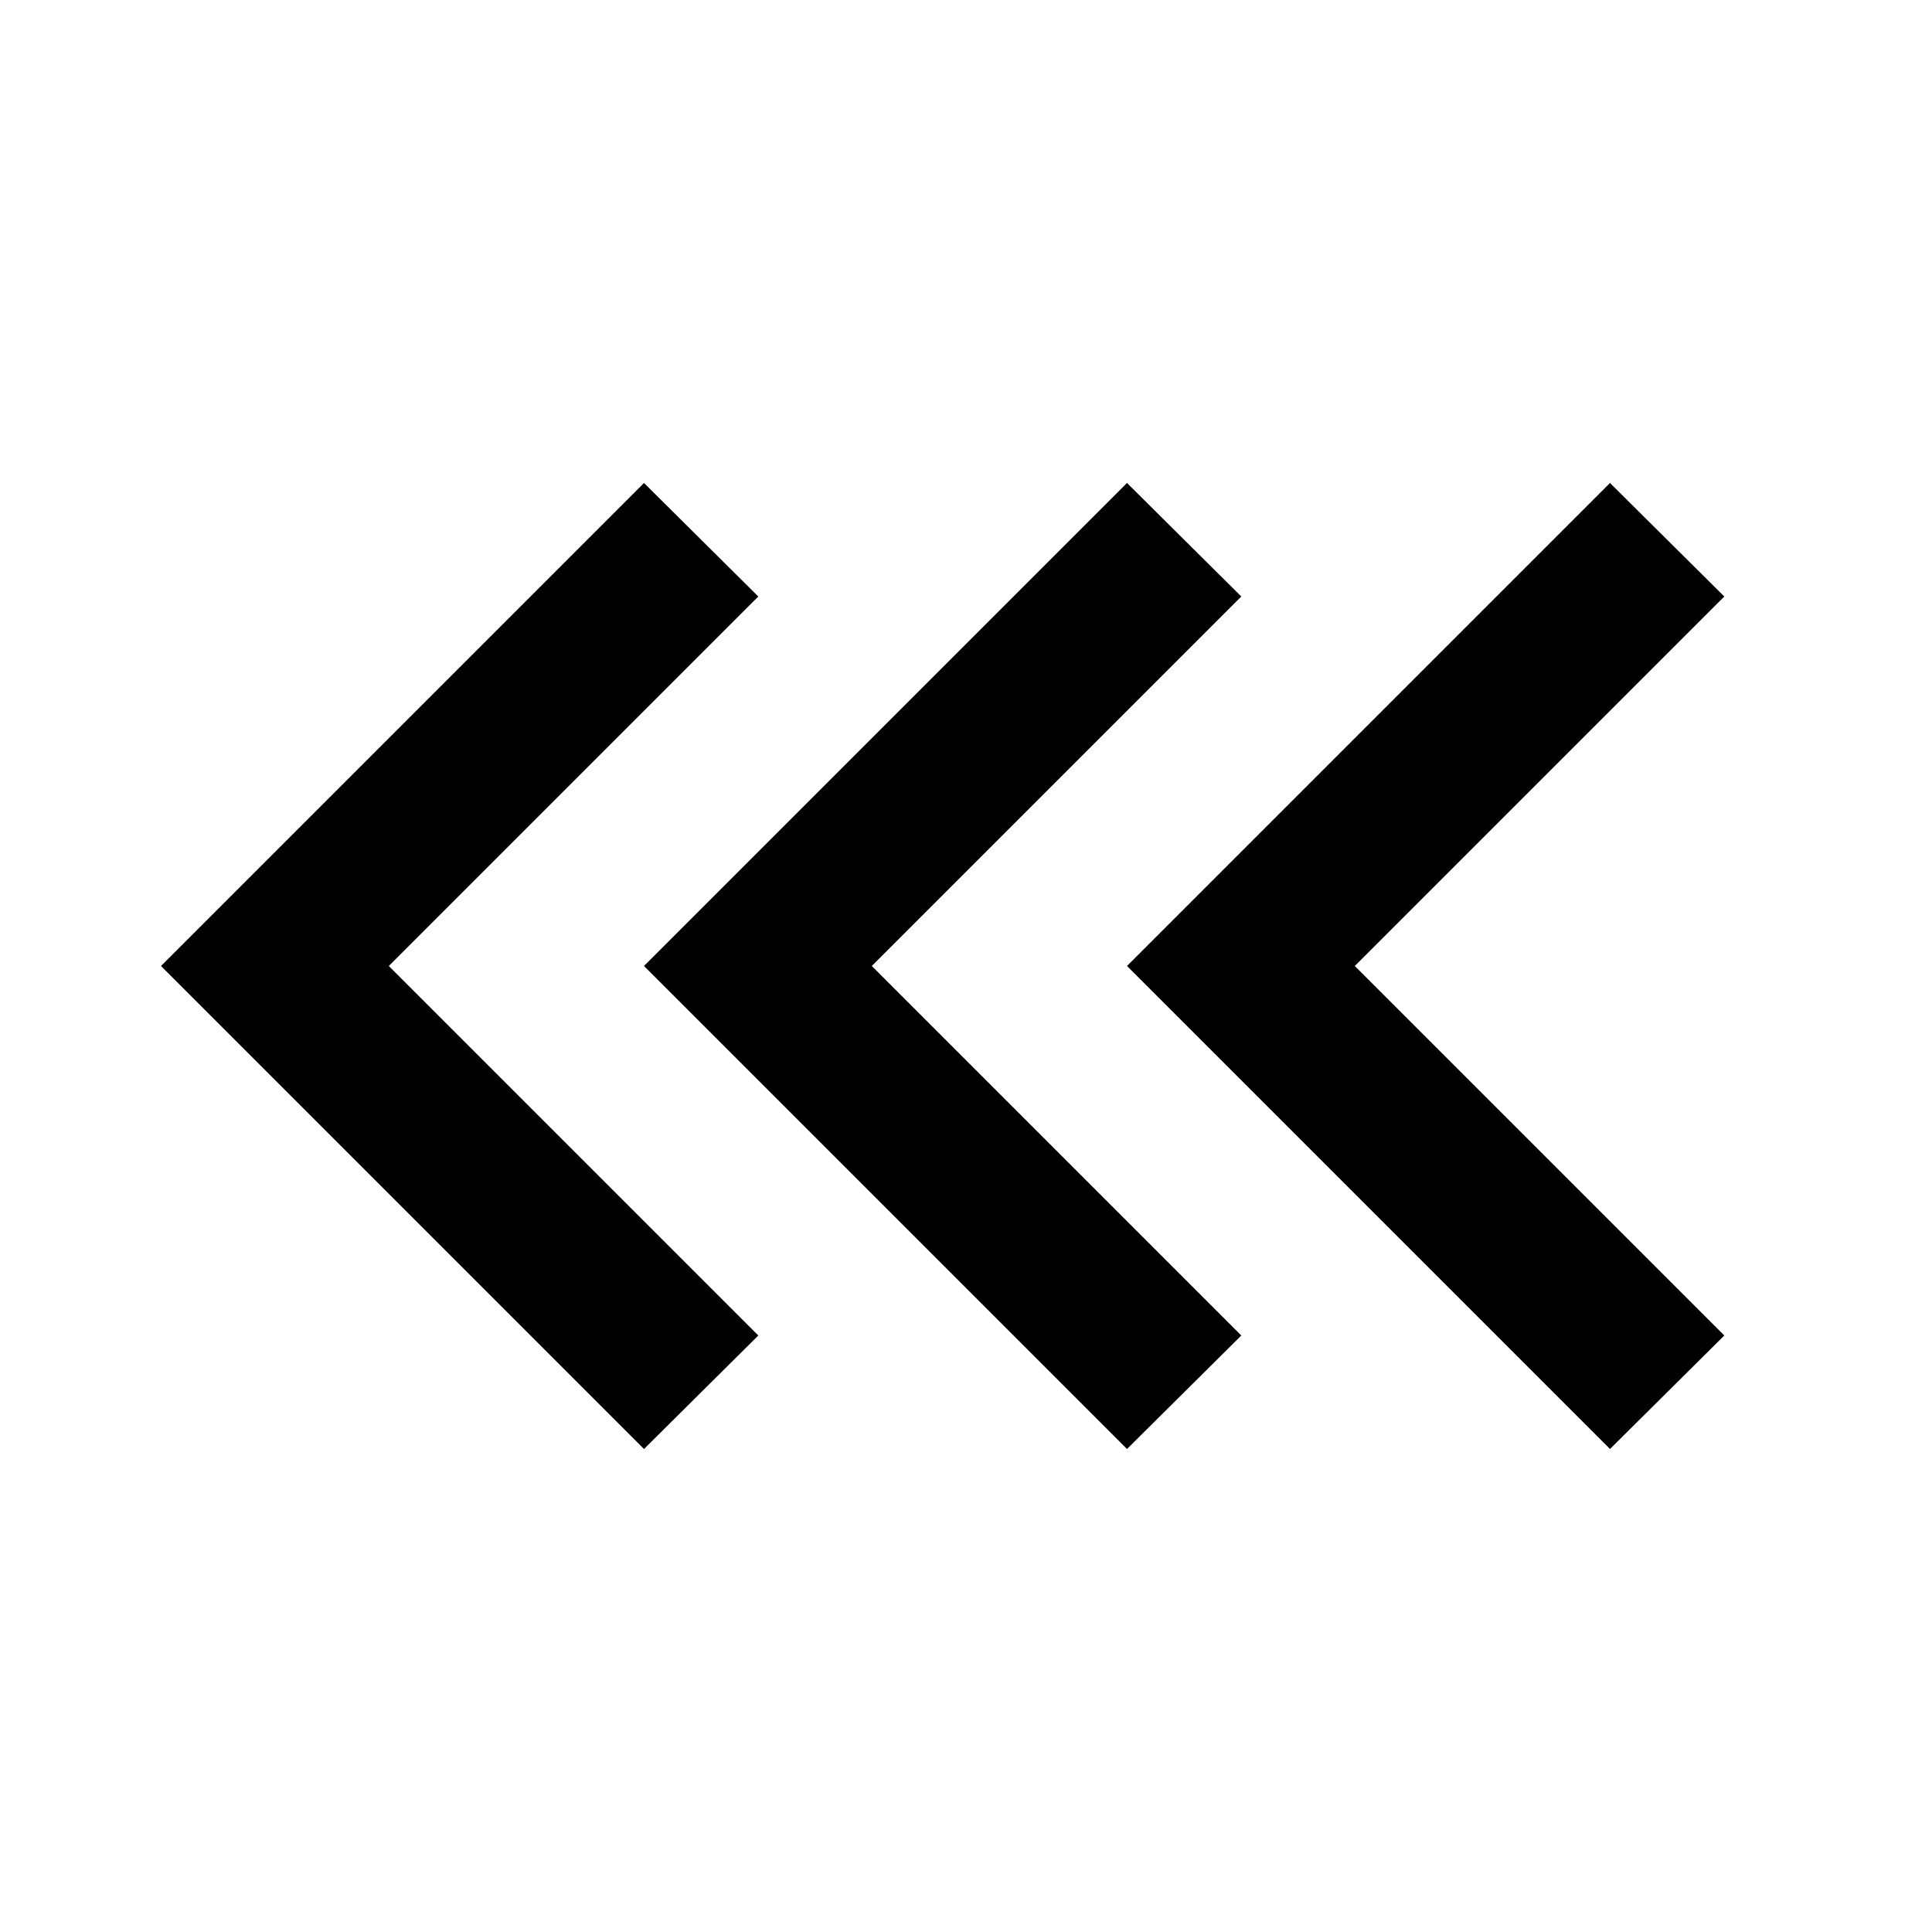
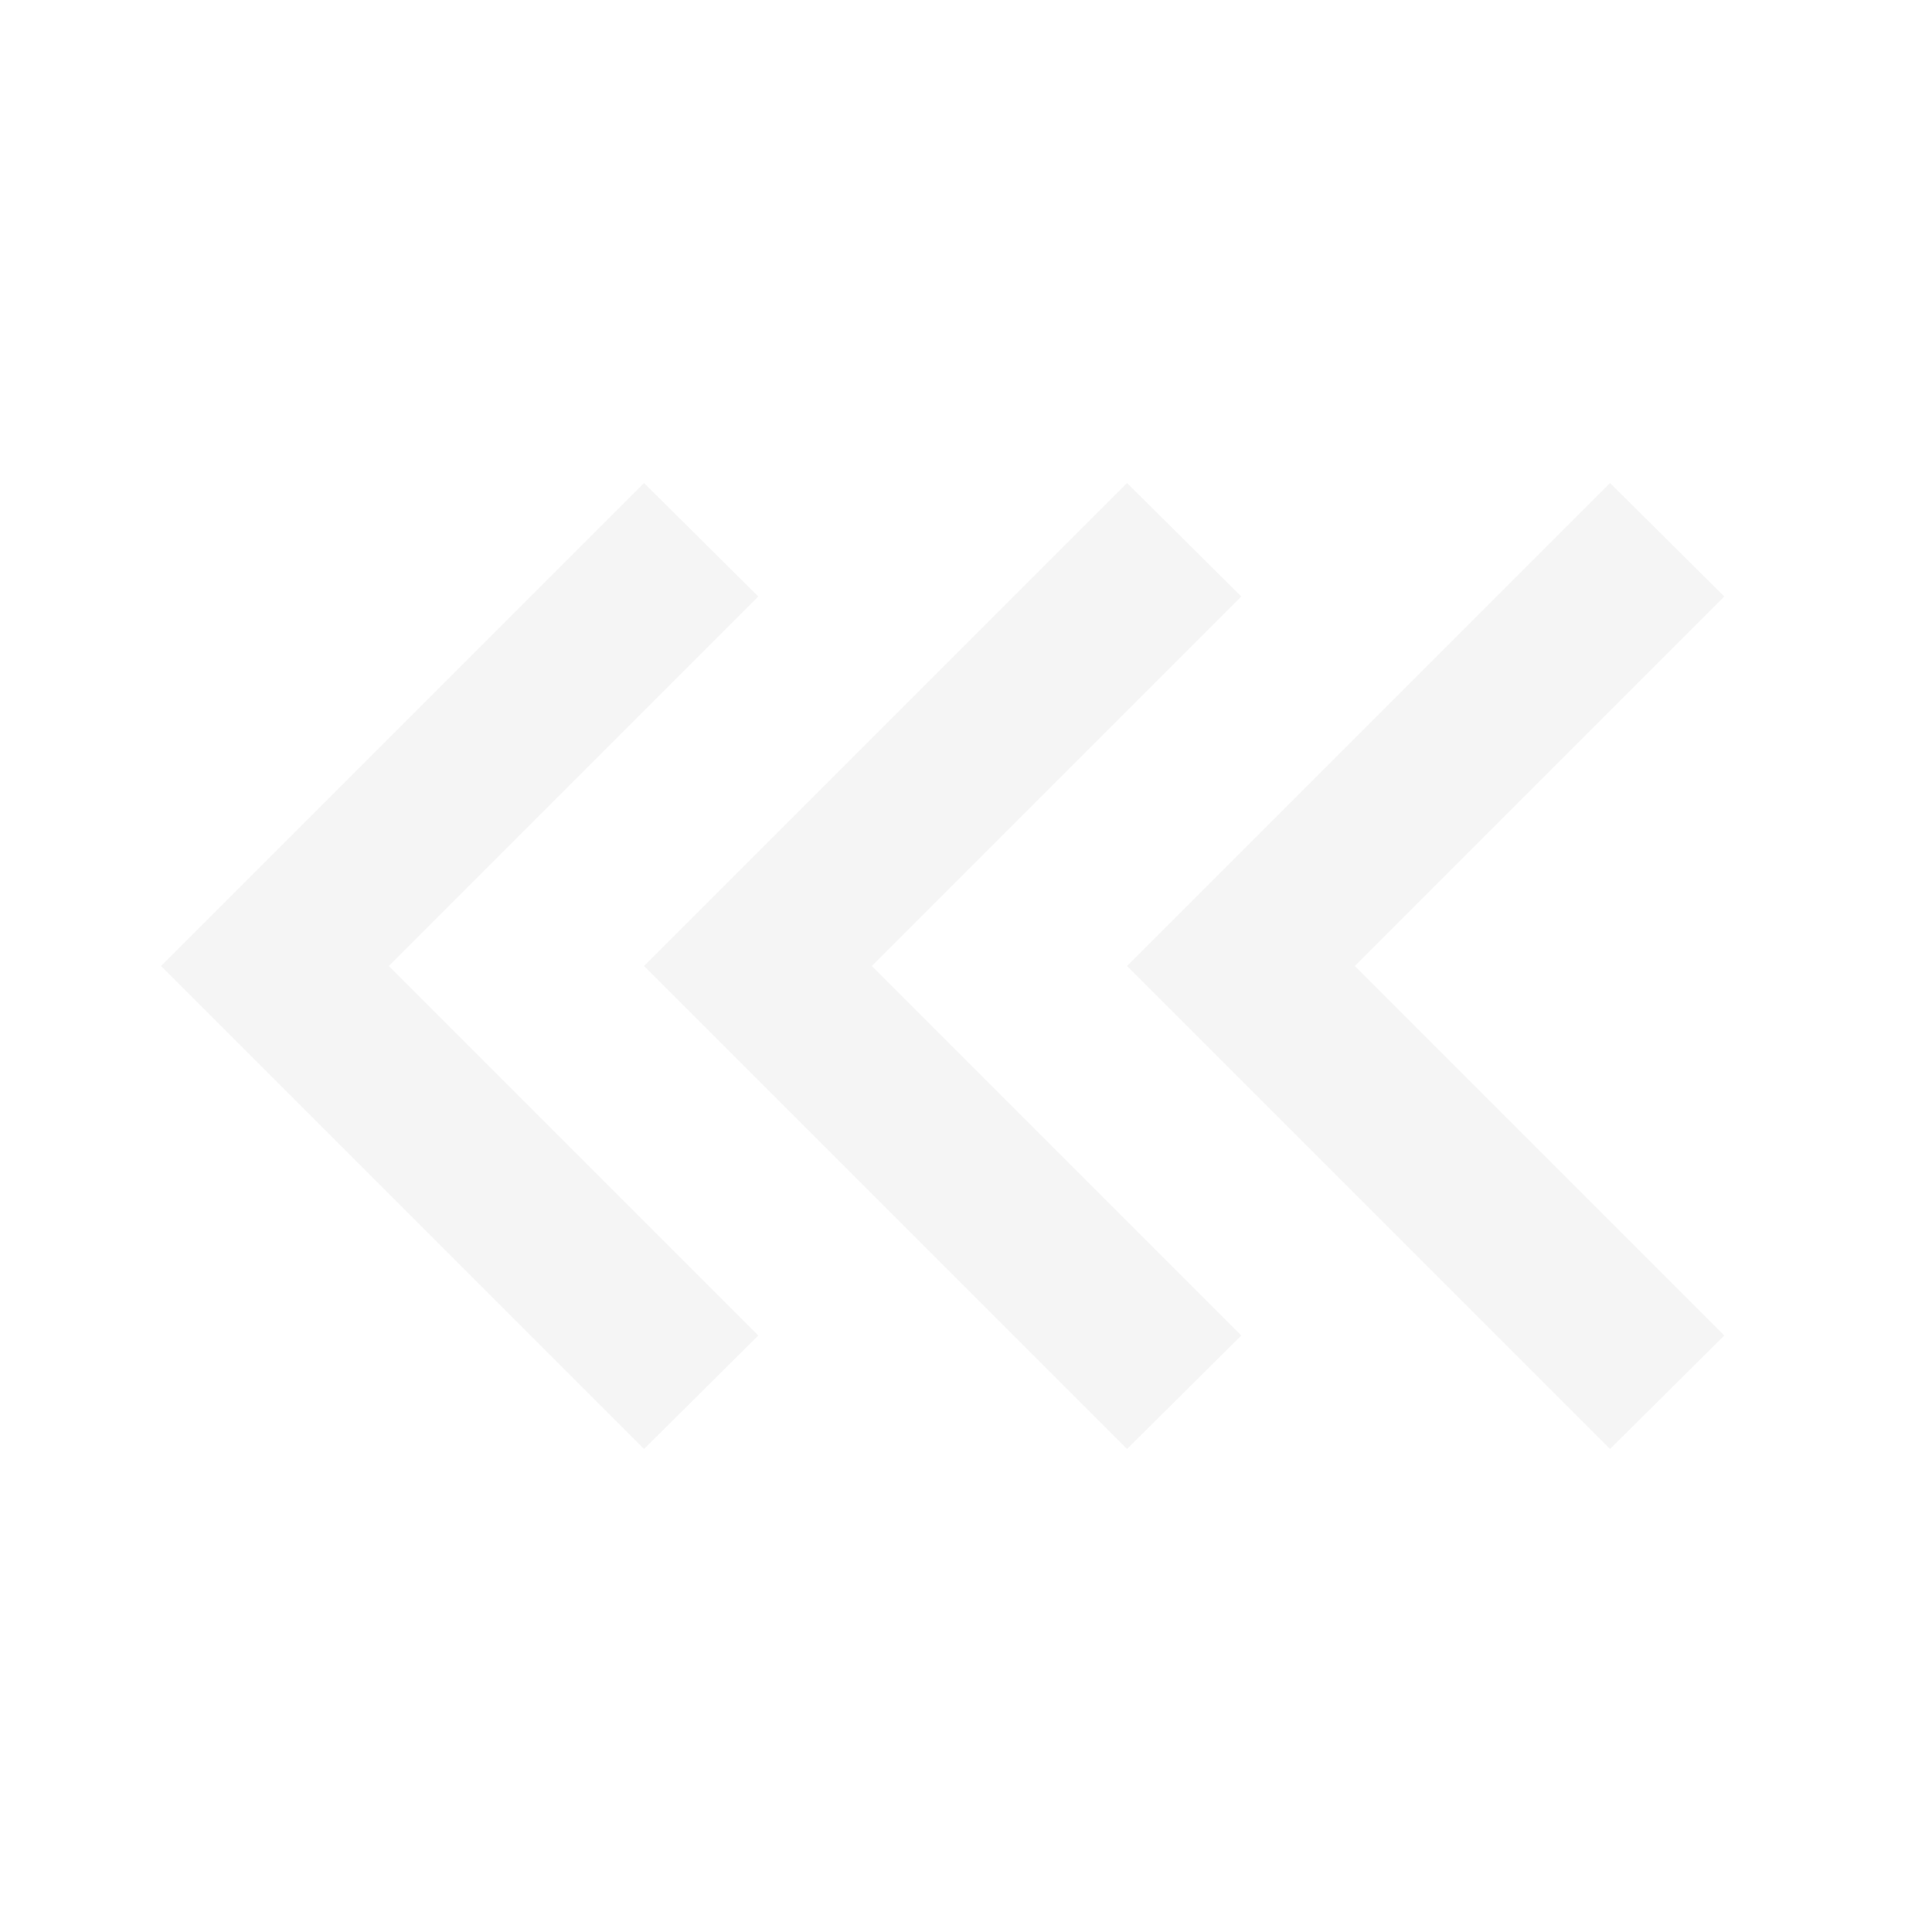
- <svg xmlns="http://www.w3.org/2000/svg" viewBox="0 0 24 24">
+ <svg xmlns="http://www.w3.org/2000/svg" fill="#f5f5f5" viewBox="0 0 24 24">
  <path d="M9.42,7.41L4.83,12L9.42,16.59L8,18L2,12L8,6L9.42,7.41M15.42,7.41L10.83,12L15.42,16.59L14,18L8,12L14,6L15.42,7.41M21.42,7.41L16.83,12L21.42,16.59L20,18L14,12L20,6L21.42,7.41Z" />
</svg>
